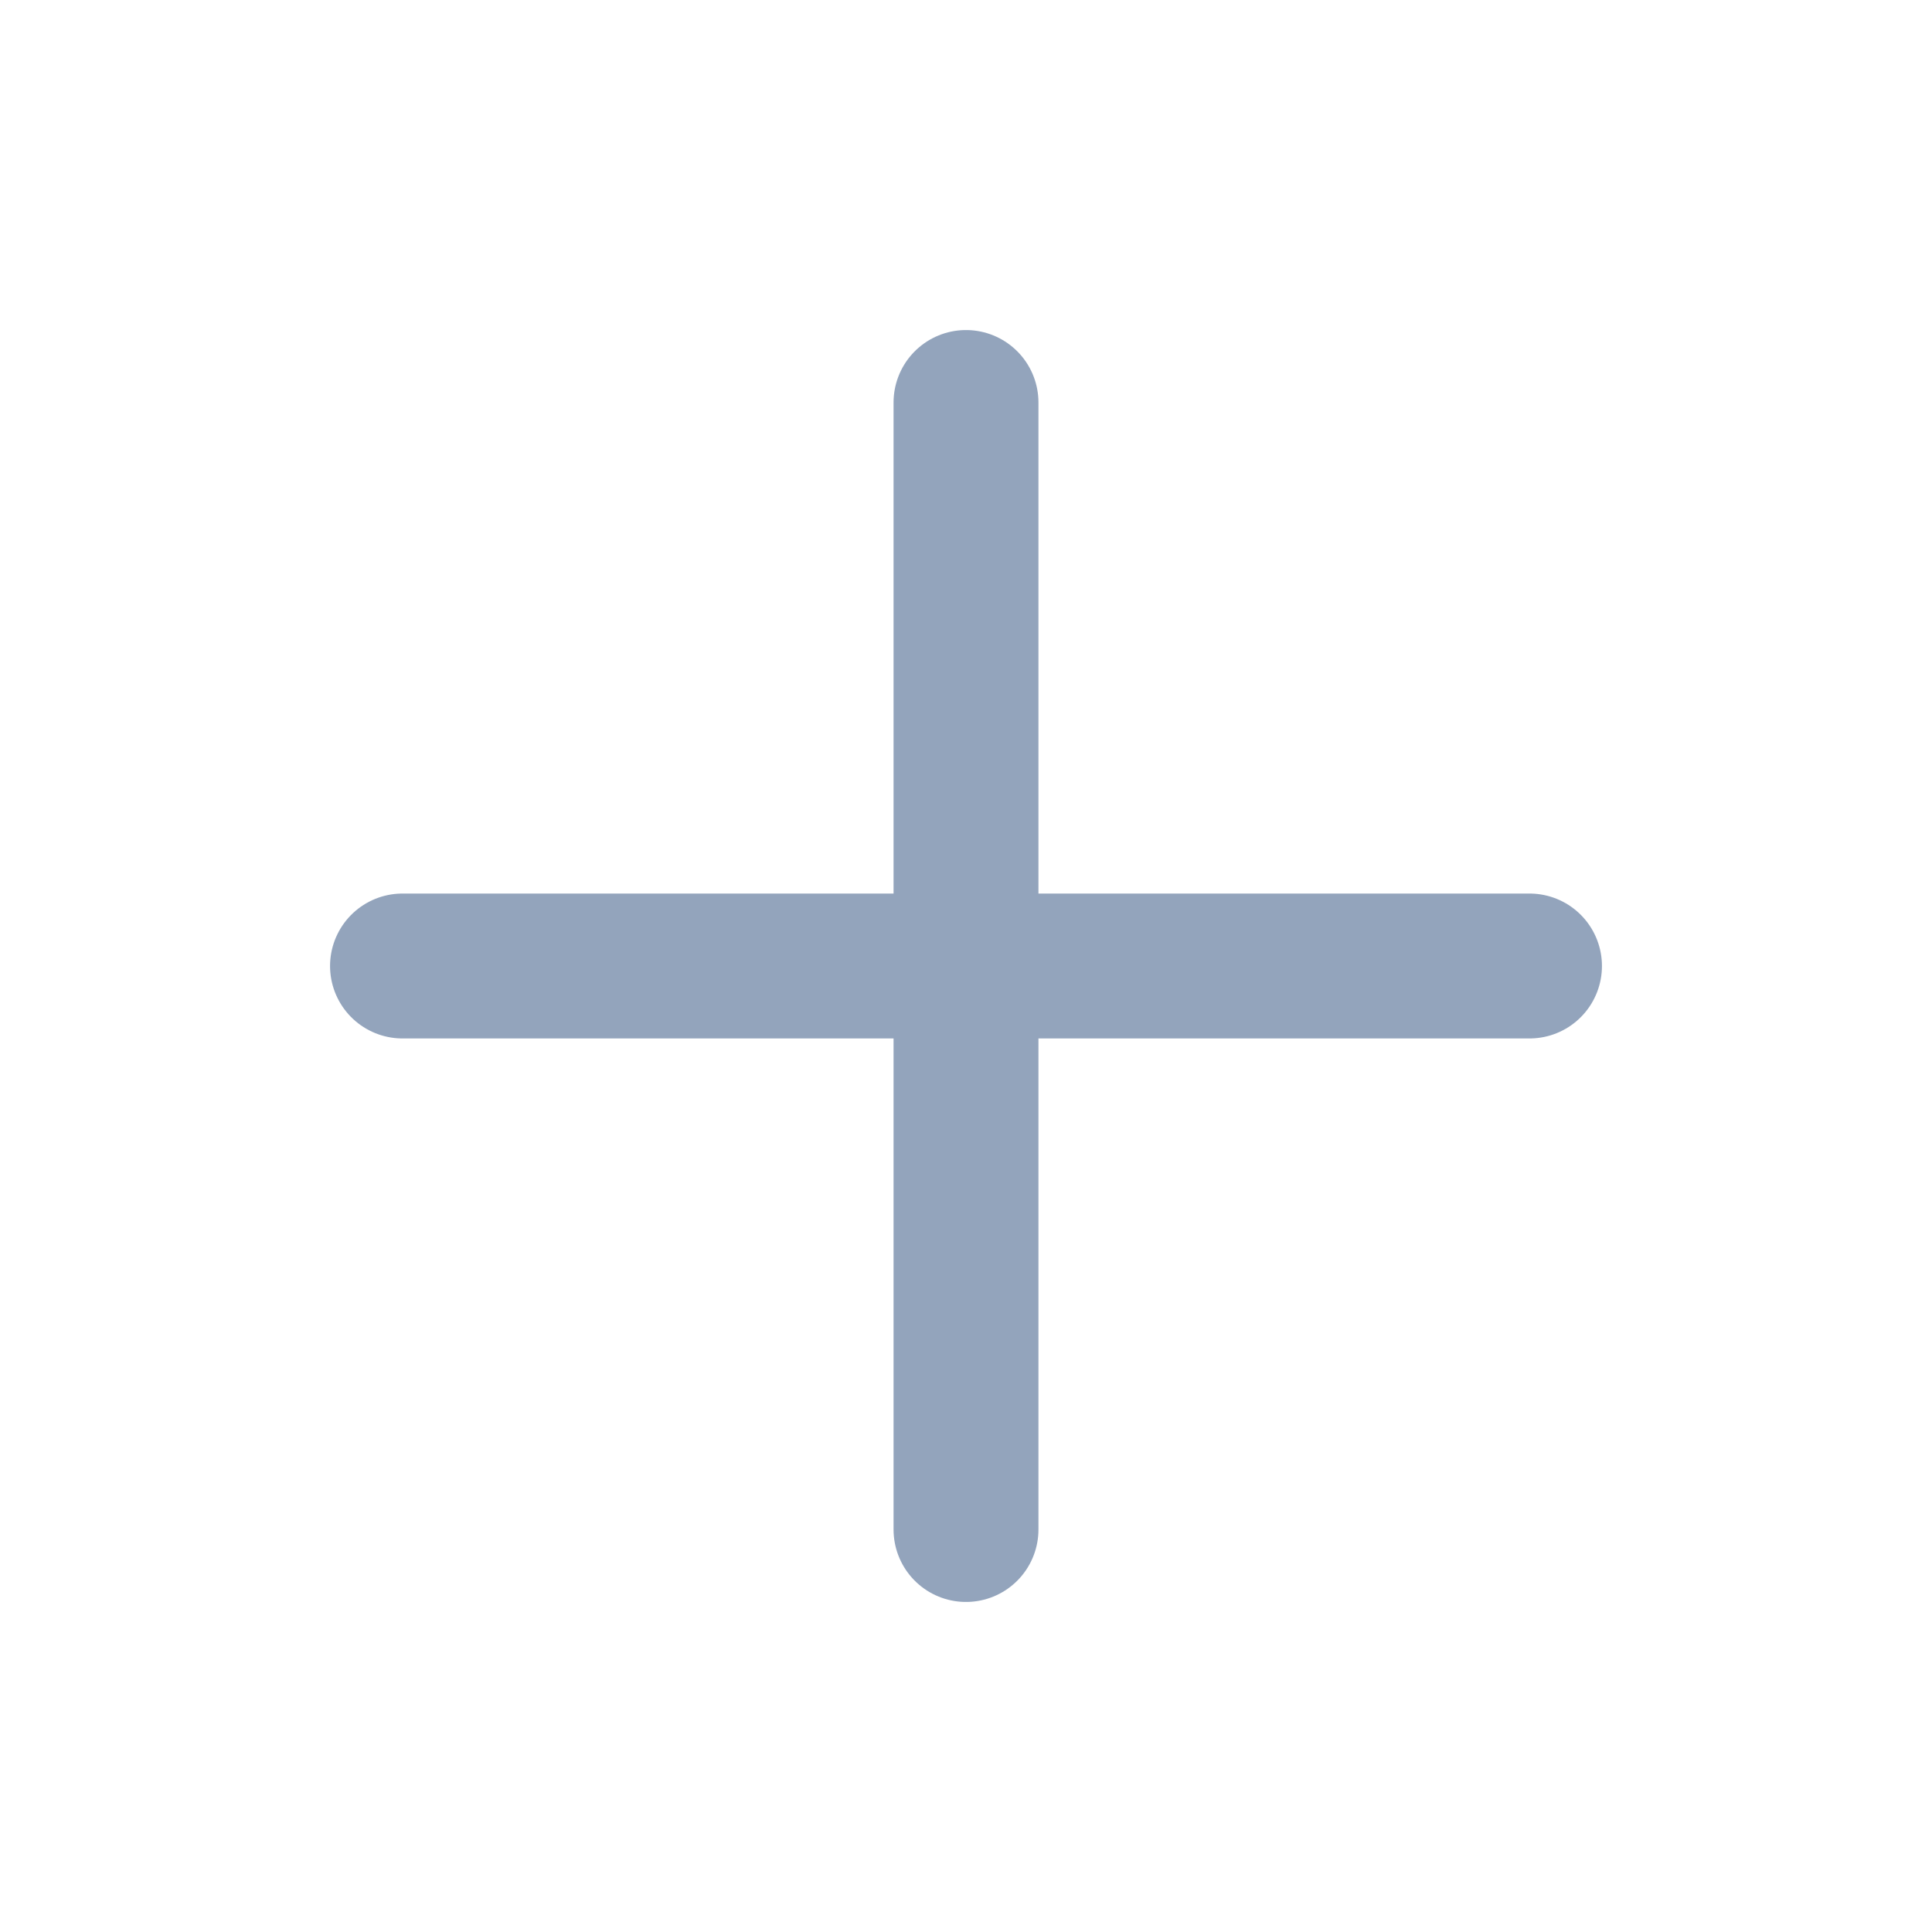
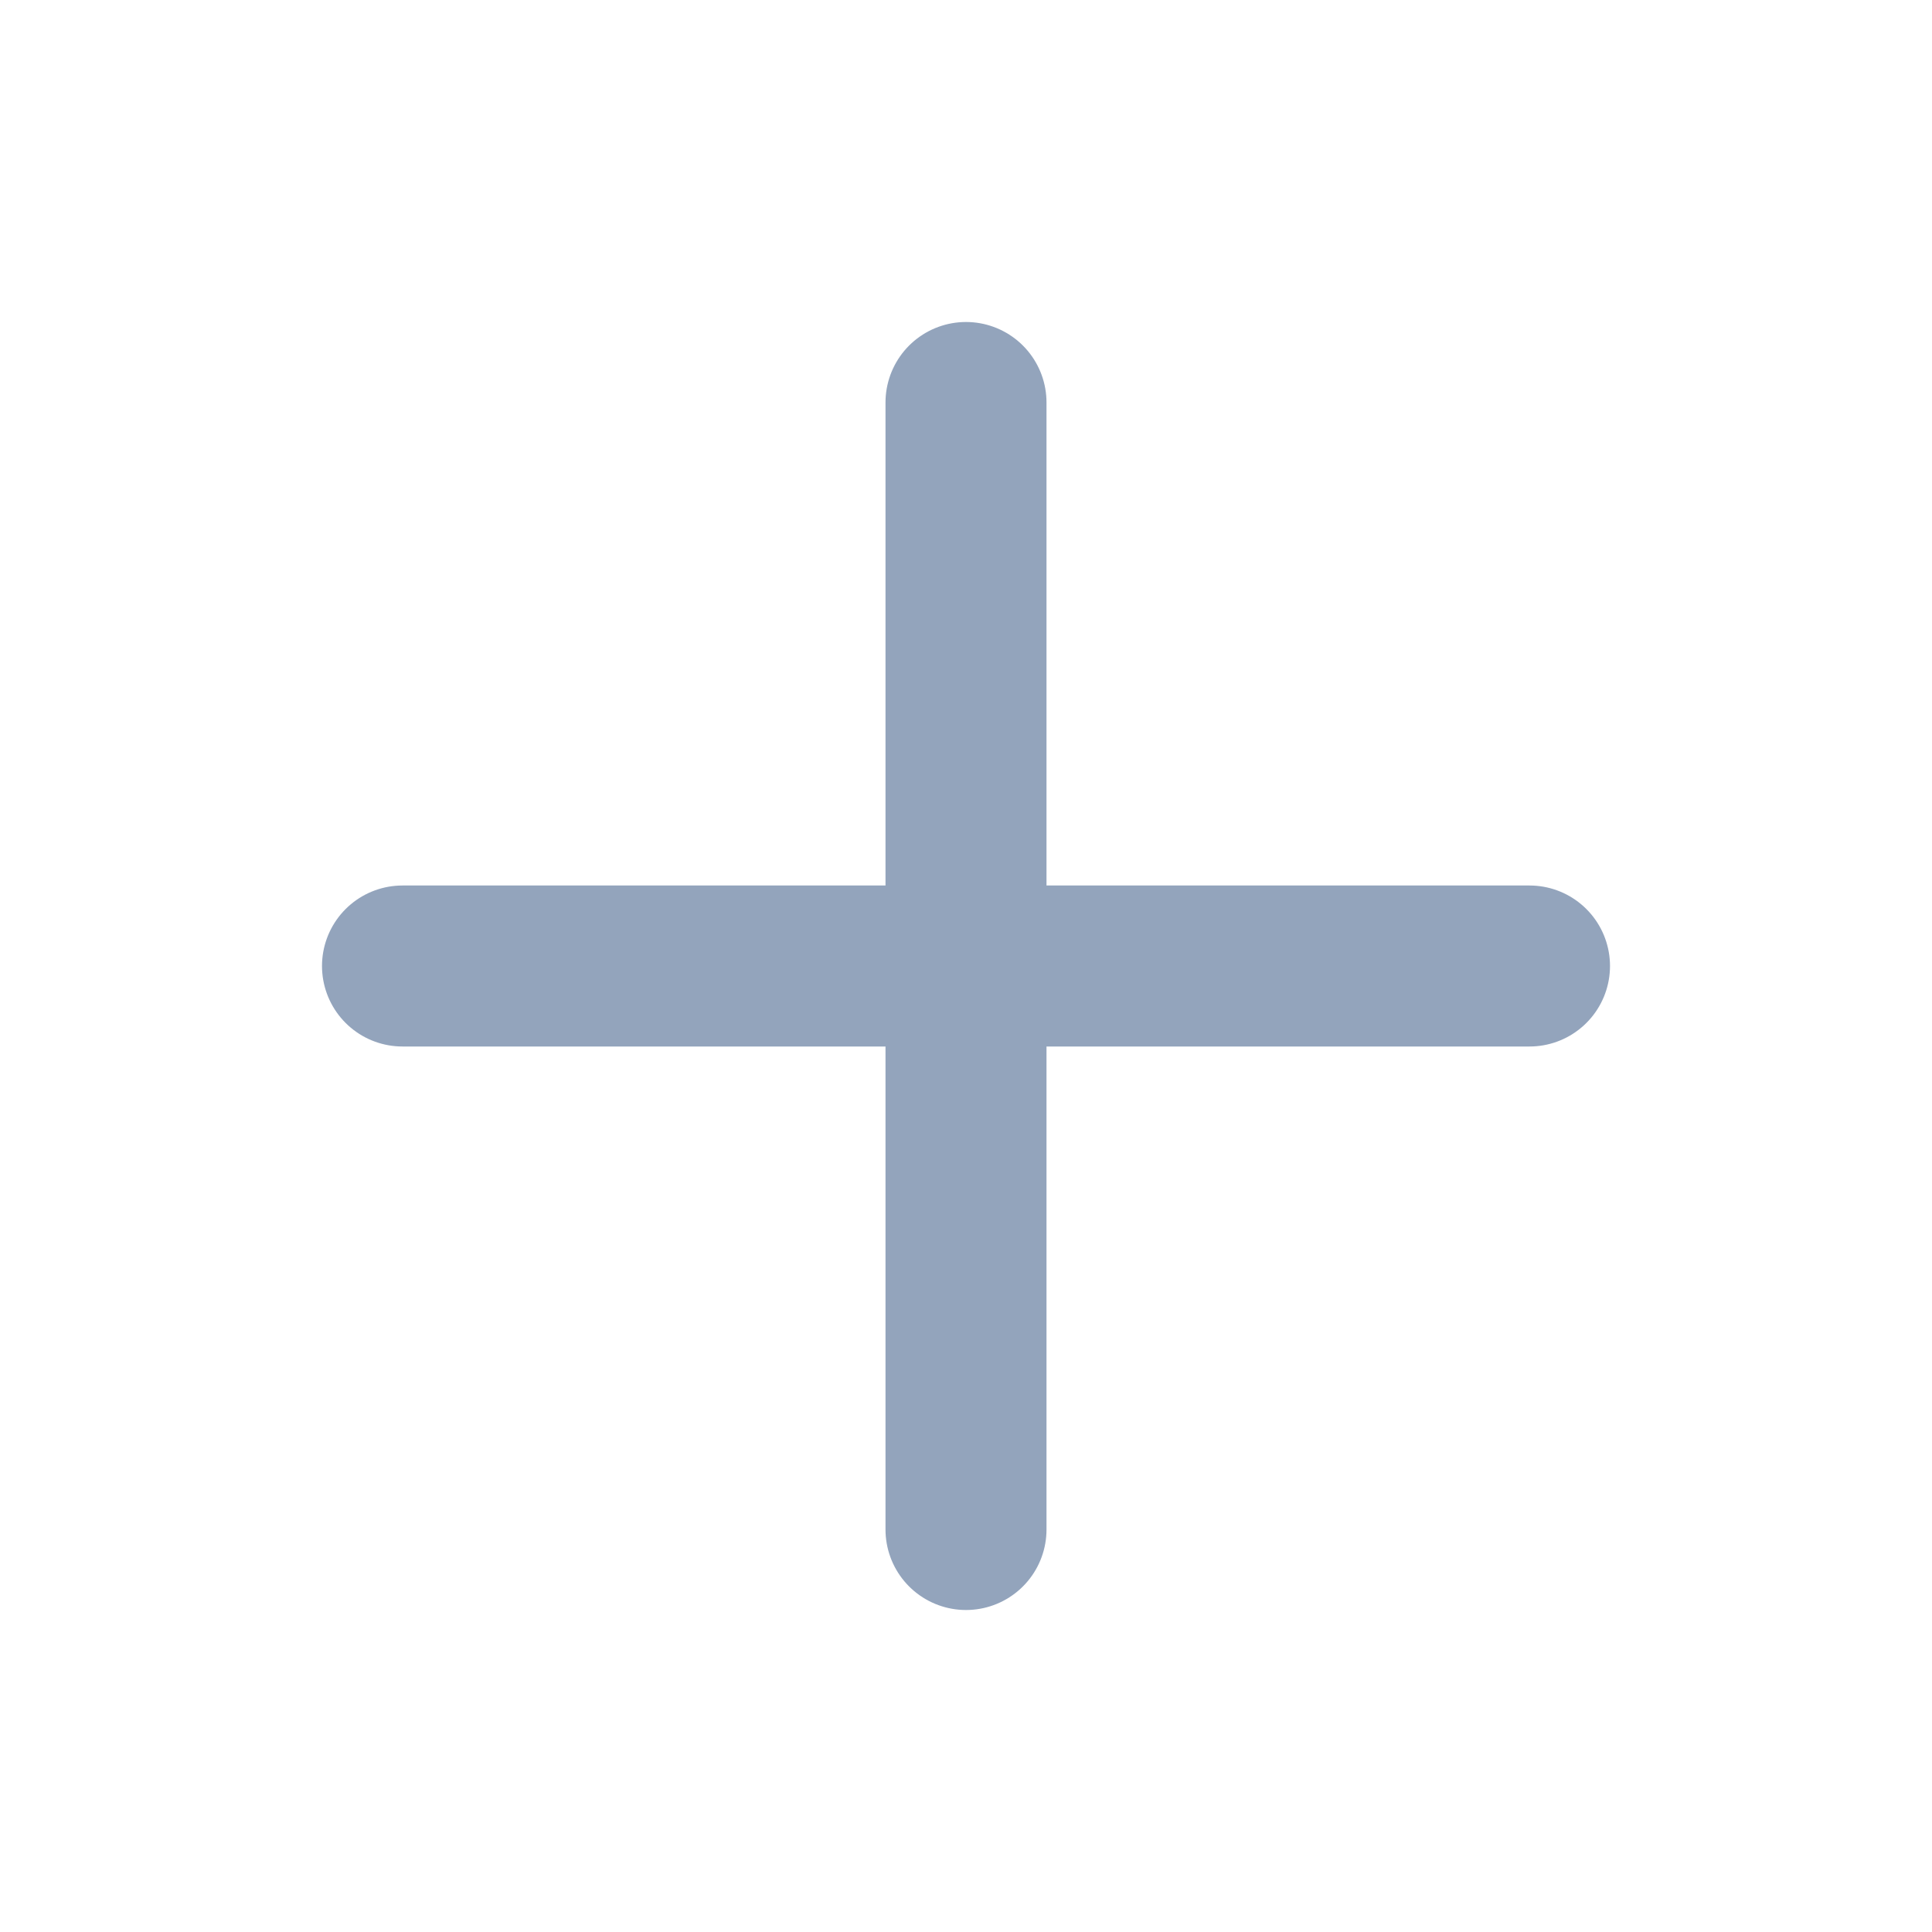
- <svg xmlns="http://www.w3.org/2000/svg" width="24" height="24" viewBox="0 0 24 24" fill="none" stroke="#93a4bc" stroke-width="1.8" stroke-linecap="round" stroke-linejoin="round" aria-hidden="true">
-   <path d="M12 5v14M5 12h14" />
+ <svg xmlns="http://www.w3.org/2000/svg" width="24" height="24" viewBox="0 0 24 24" fill="none" stroke="#93a4bc" stroke-width="2" stroke-linecap="round" stroke-linejoin="round">
+   <path d="M5 12h14" />
+   <path d="M12 5v14" />
</svg>
